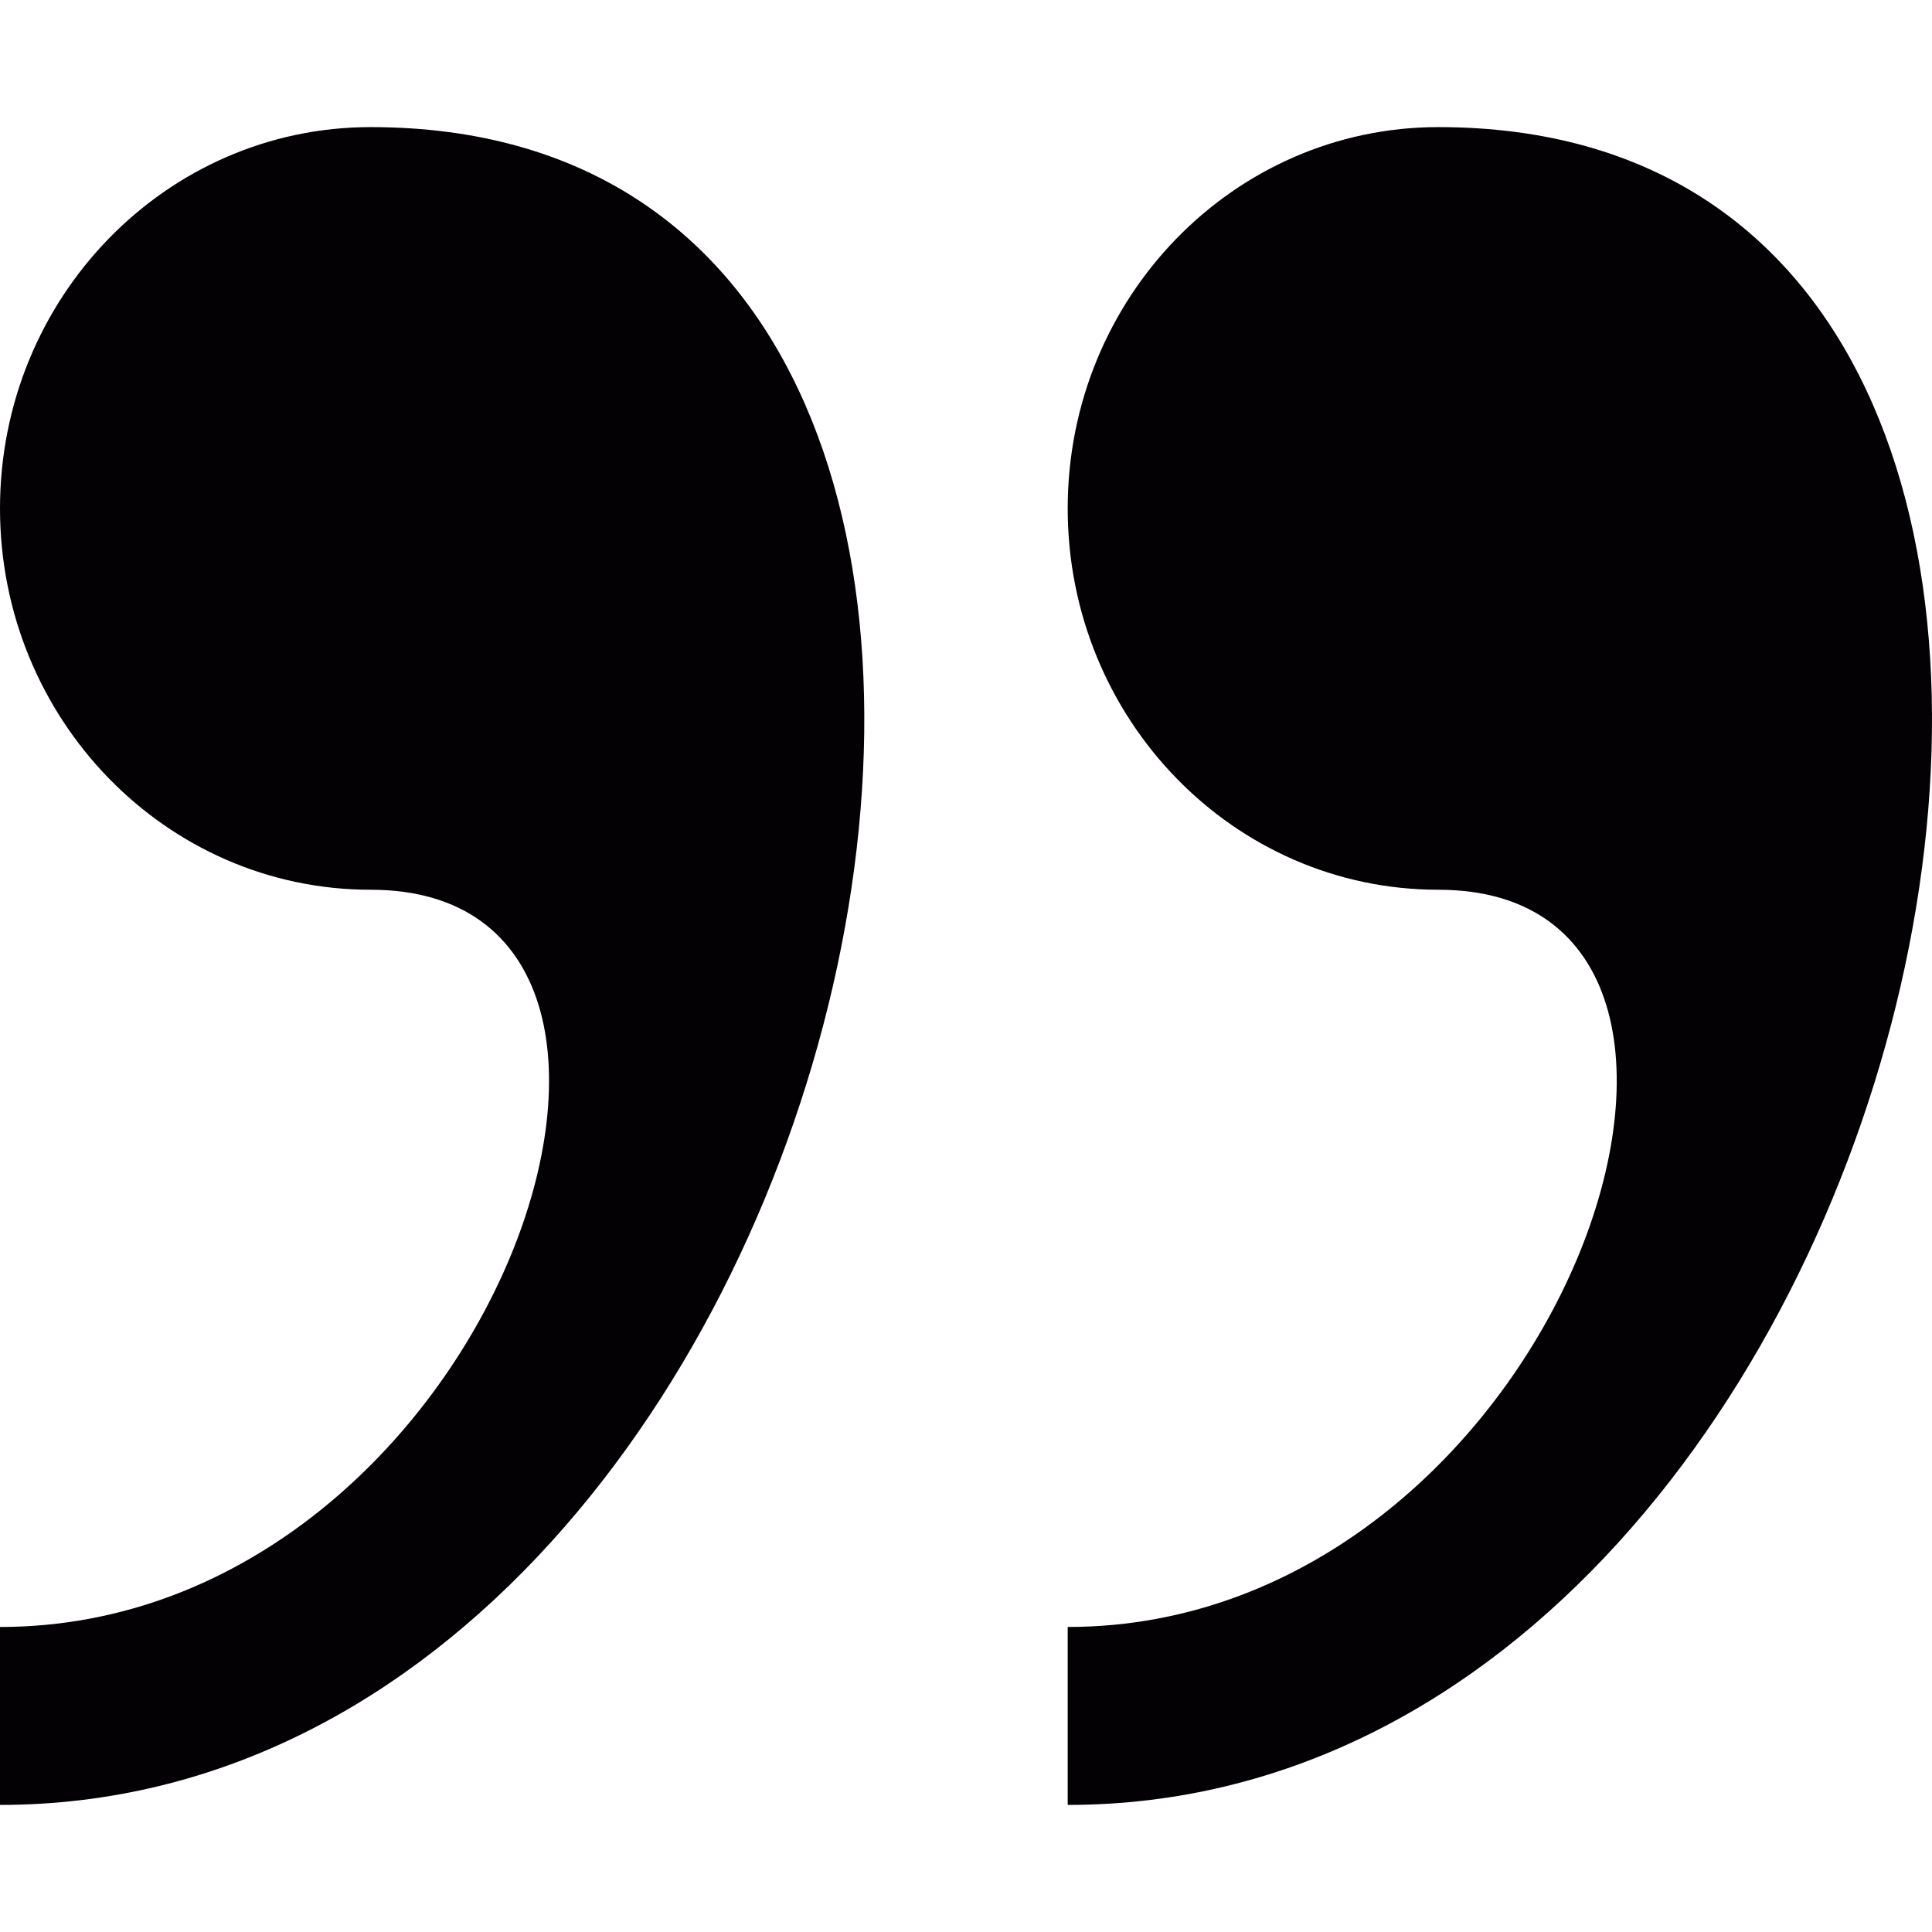
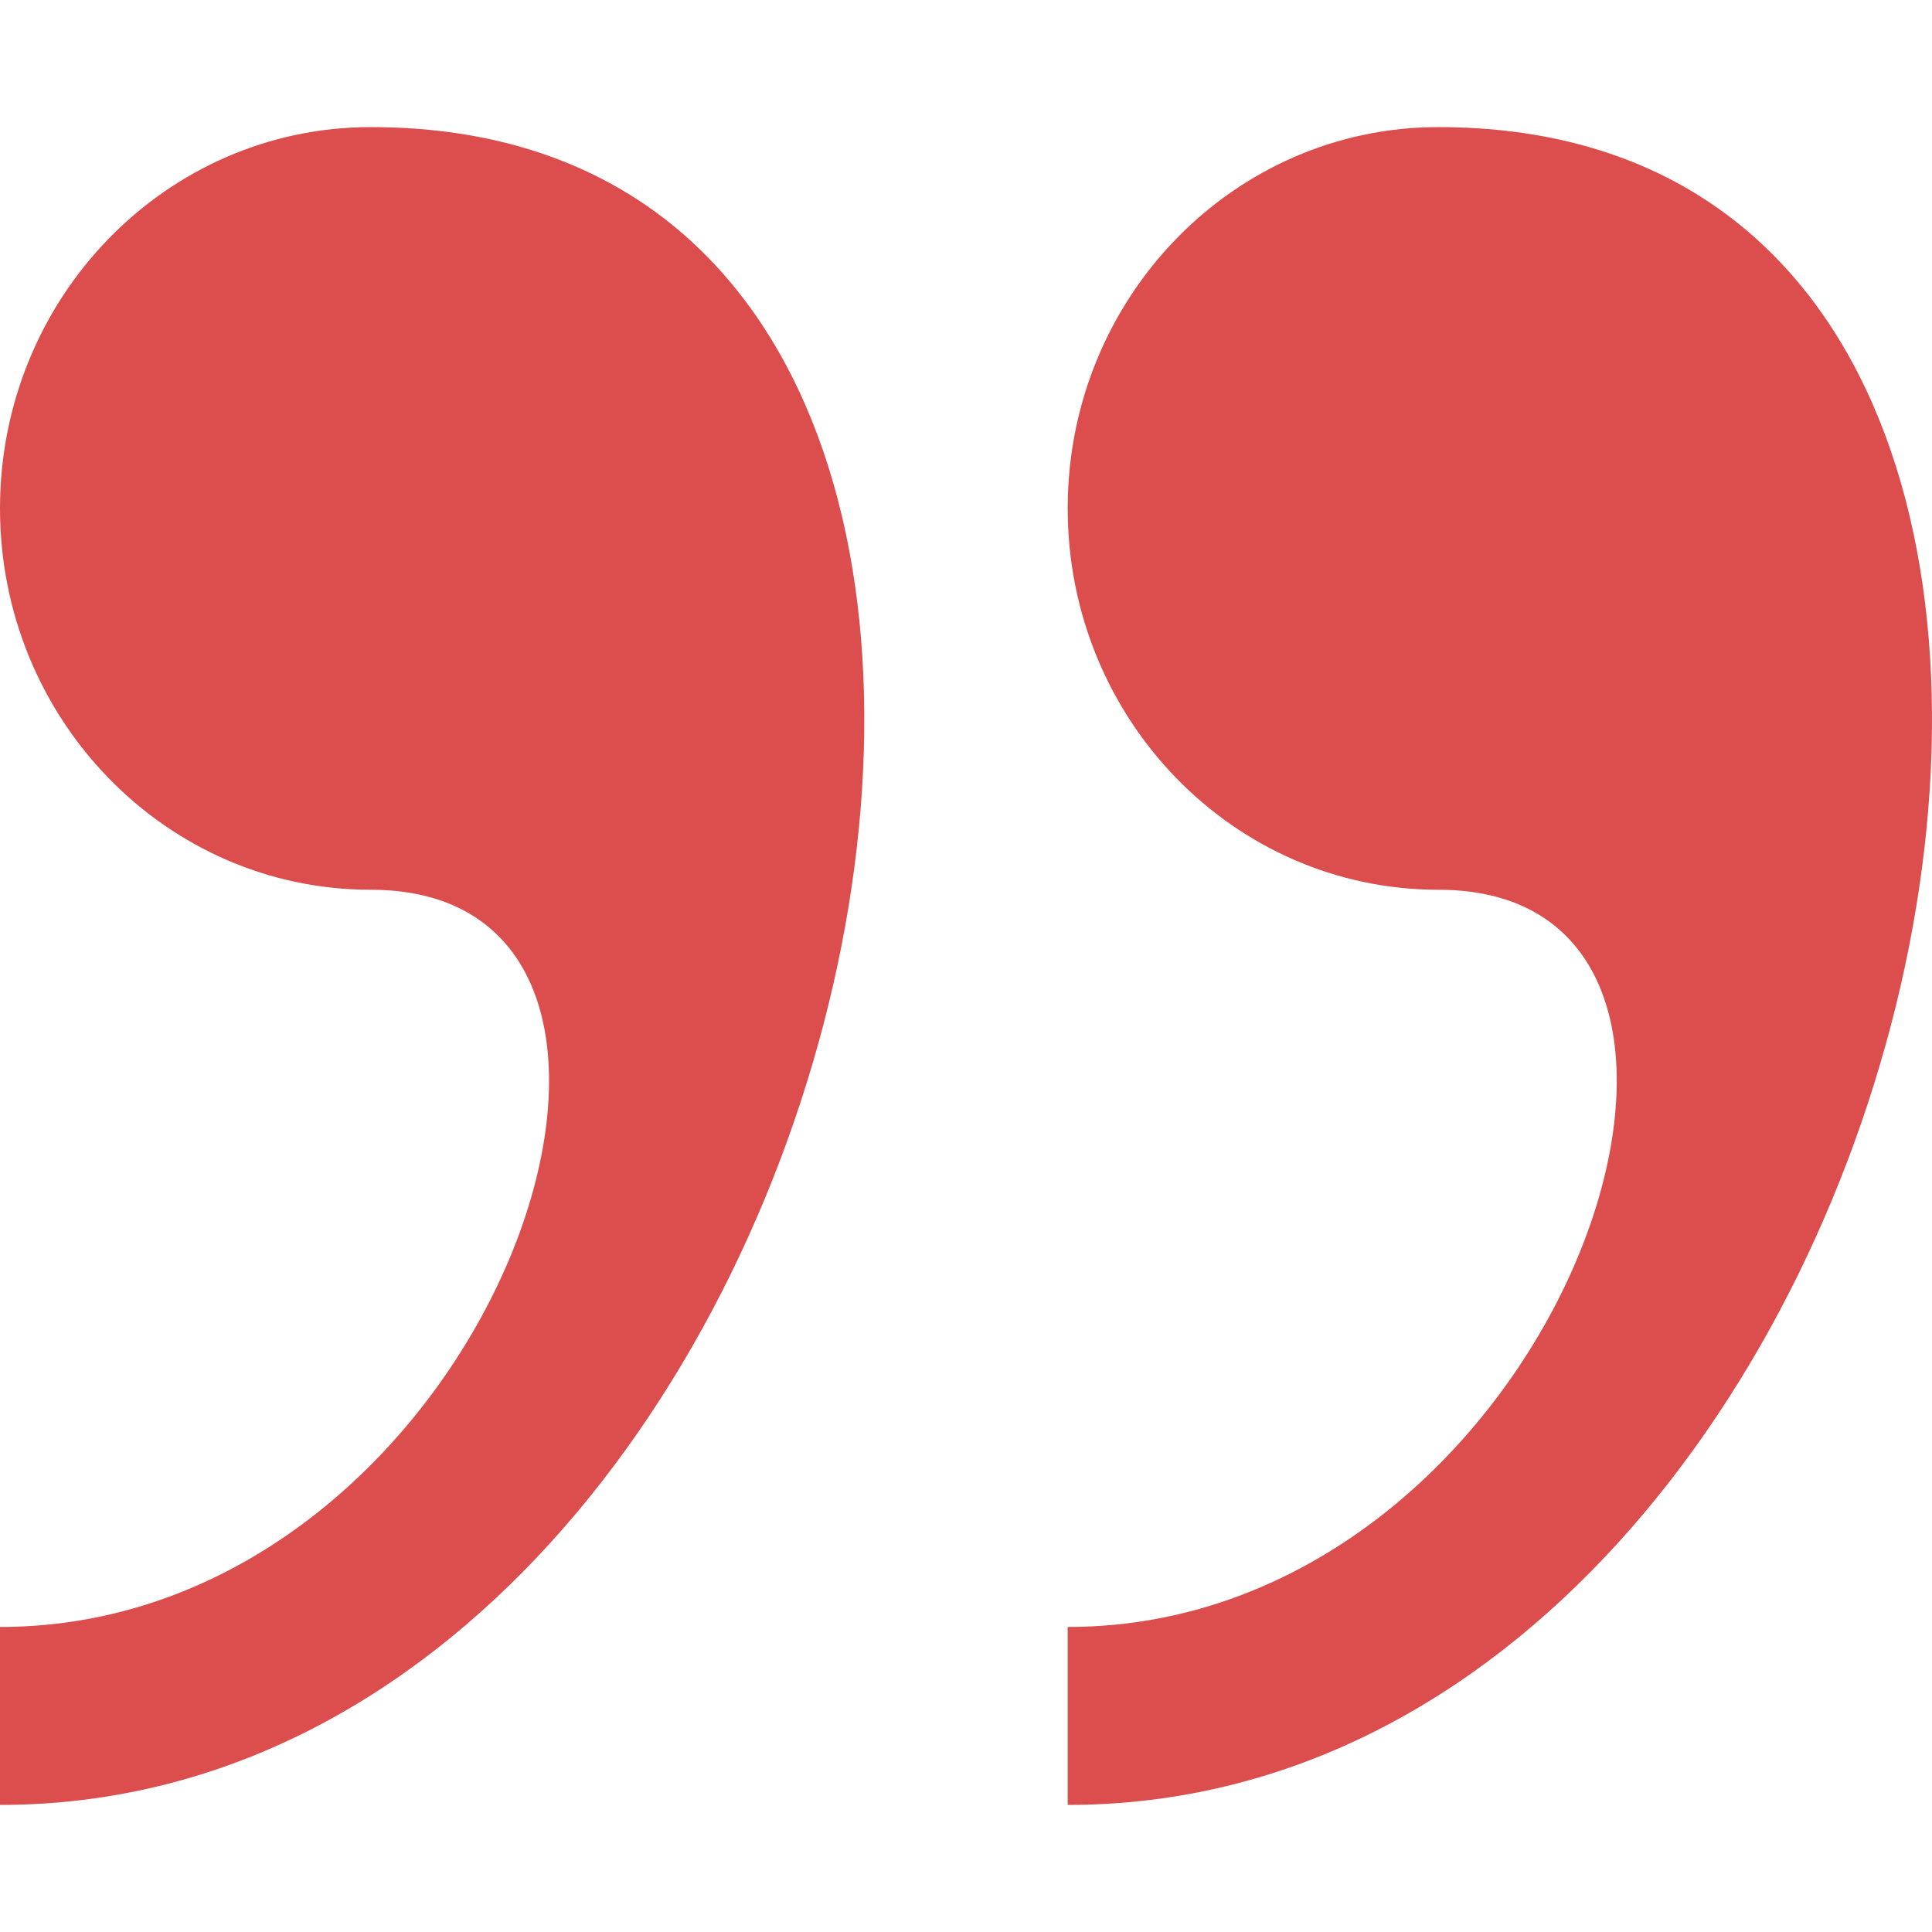
<svg xmlns="http://www.w3.org/2000/svg" version="1.1" id="Capa_1" x="0px" y="0px" viewBox="0 0 75.999 75.999" style="enable-background:new 0 0 75.999 75.999;" xml:space="preserve">
  <g>
    <g>
-       <path style="fill:#030104;" d="M14.579,5C6.527,5,0,11.716,0,20c0,8.285,6.527,15,14.579,15C29.157,35,19.438,64,0,64v7    C34.69,71,48.286,5,14.579,5z M56.579,5C48.527,5,42,11.716,42,20c0,8.285,6.527,15,14.579,15C71.157,35,61.438,64,42,64v7    C76.69,71,90.286,5,56.579,5z" />
+       <path style="fill:#dc4d4d;" d="M14.579,5C6.527,5,0,11.716,0,20c0,8.285,6.527,15,14.579,15C29.157,35,19.438,64,0,64v7    C34.69,71,48.286,5,14.579,5z M56.579,5C48.527,5,42,11.716,42,20c0,8.285,6.527,15,14.579,15C71.157,35,61.438,64,42,64v7    C76.69,71,90.286,5,56.579,5z" />
    </g>
  </g>
  <g>
</g>
  <g>
</g>
  <g>
</g>
  <g>
</g>
  <g>
</g>
  <g>
</g>
  <g>
</g>
  <g>
</g>
  <g>
</g>
  <g>
</g>
  <g>
</g>
  <g>
</g>
  <g>
</g>
  <g>
</g>
  <g>
</g>
</svg>
